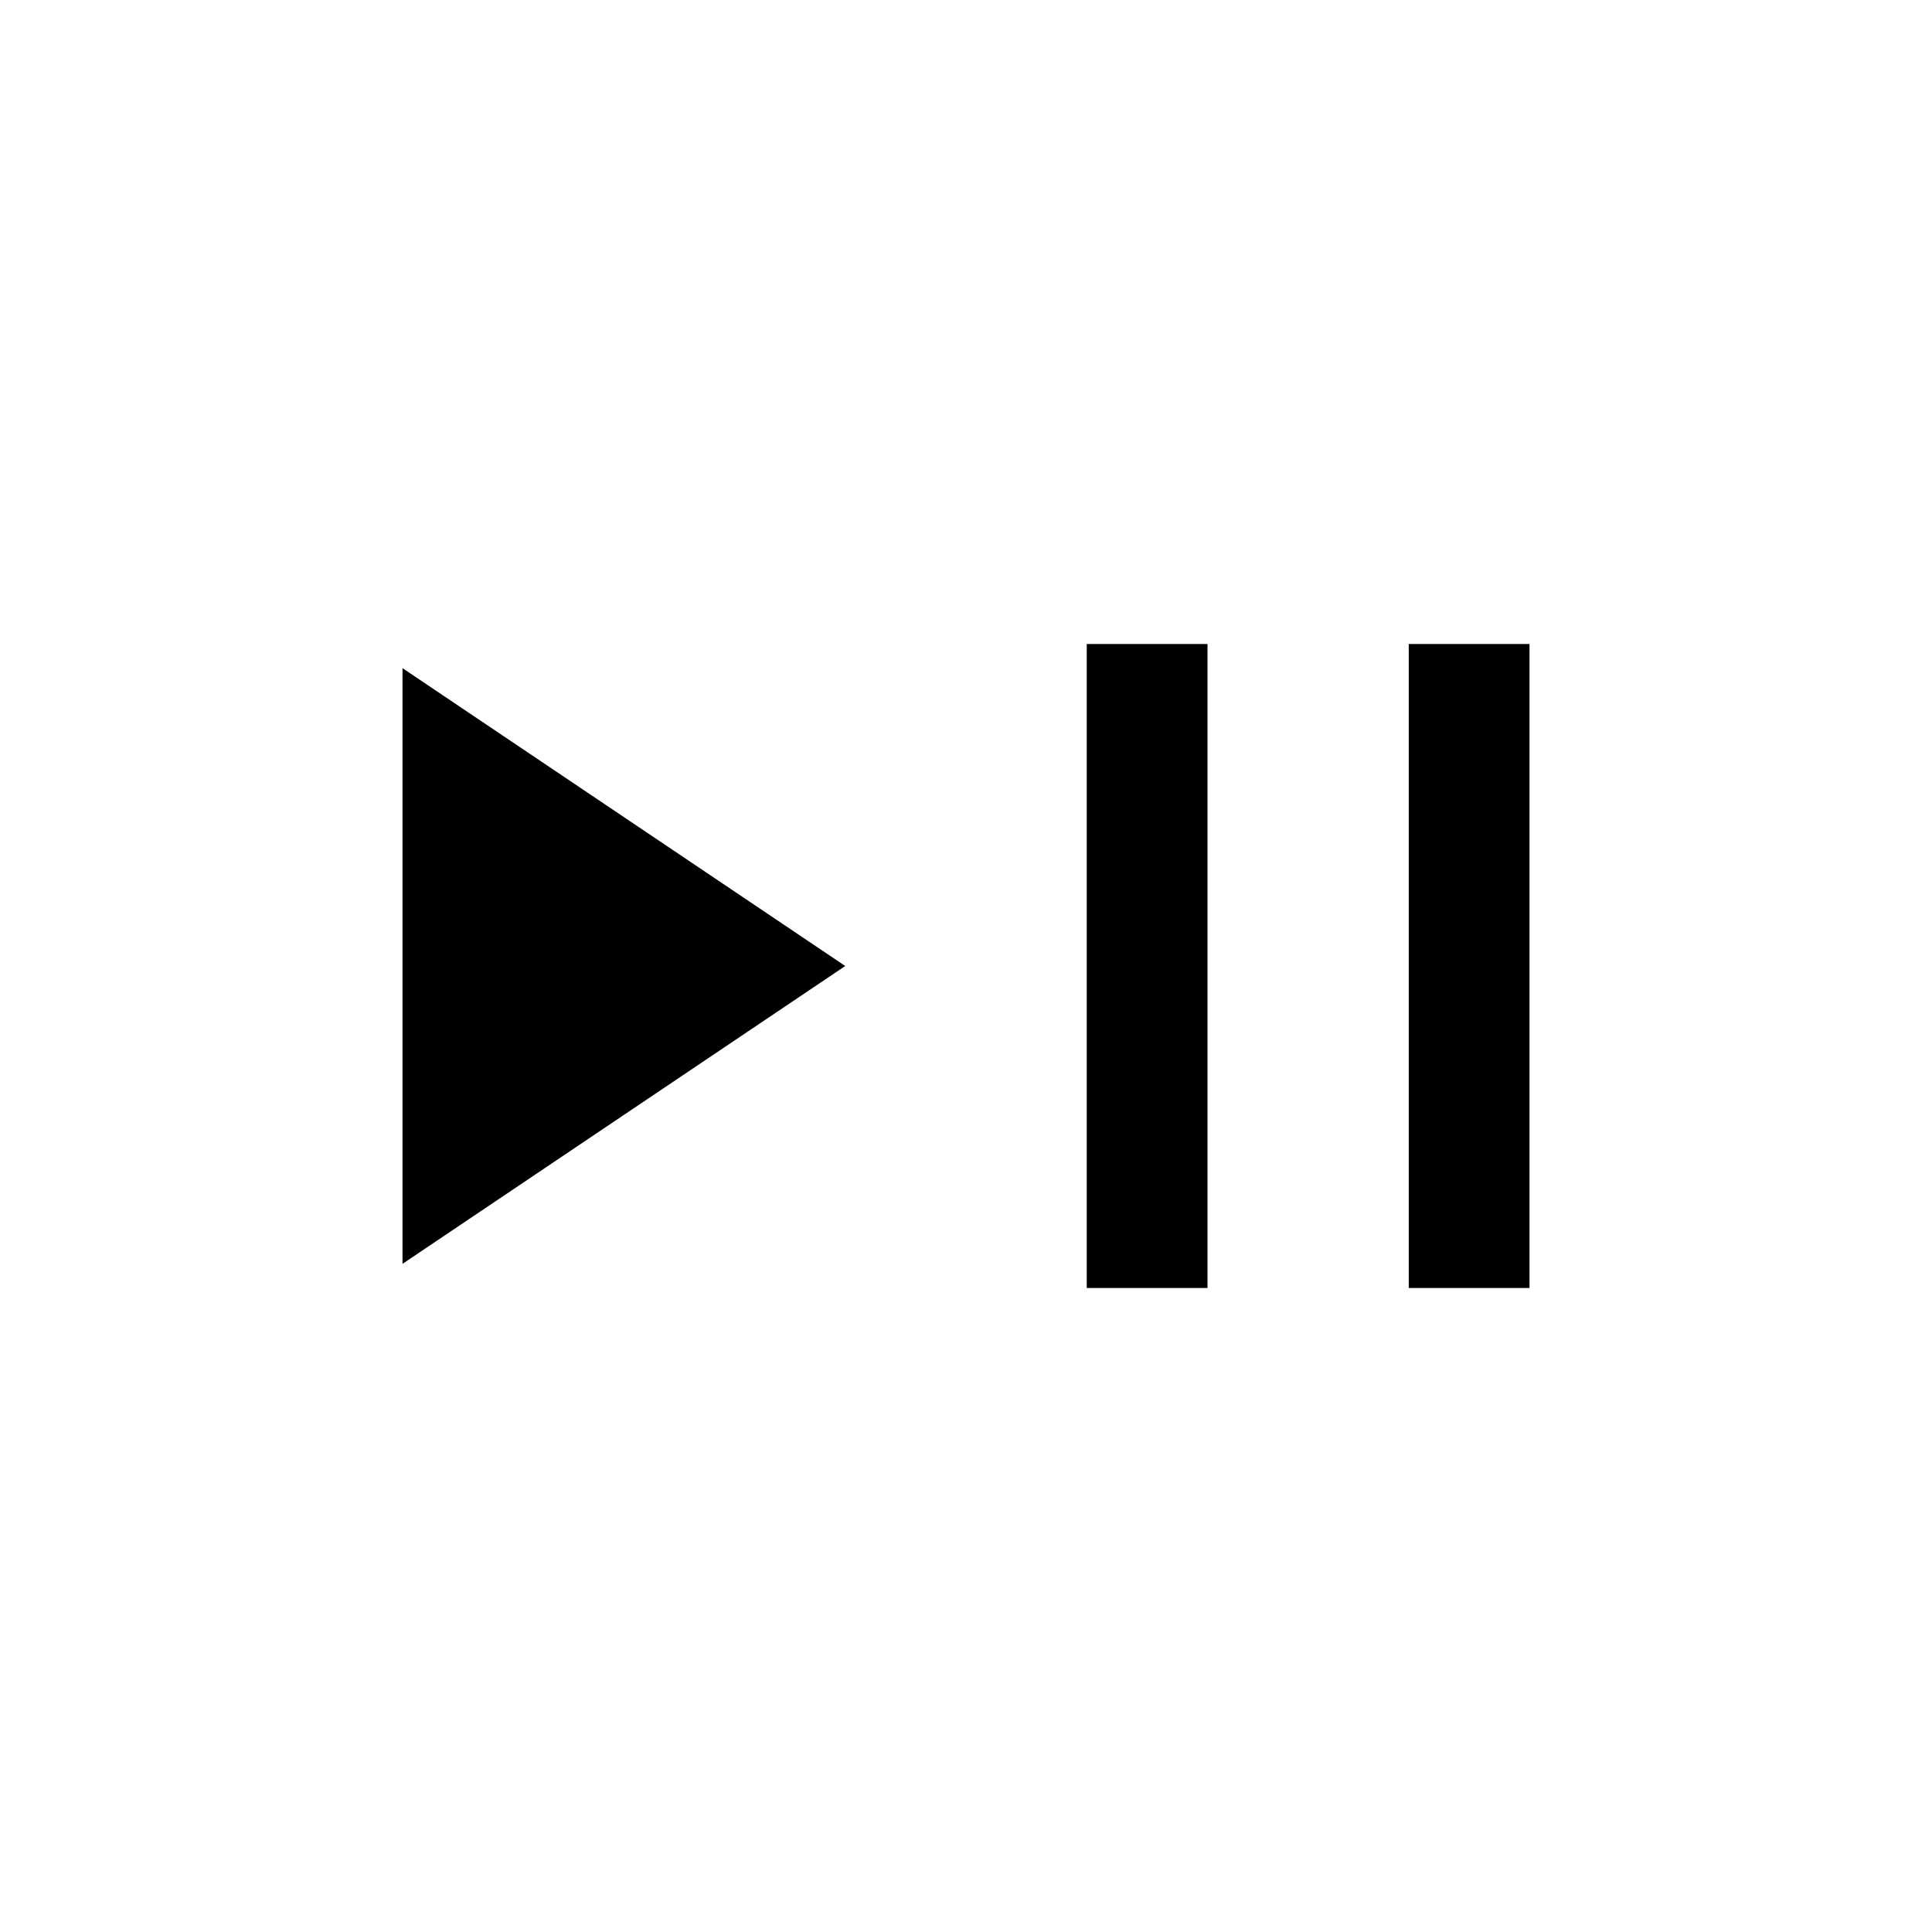
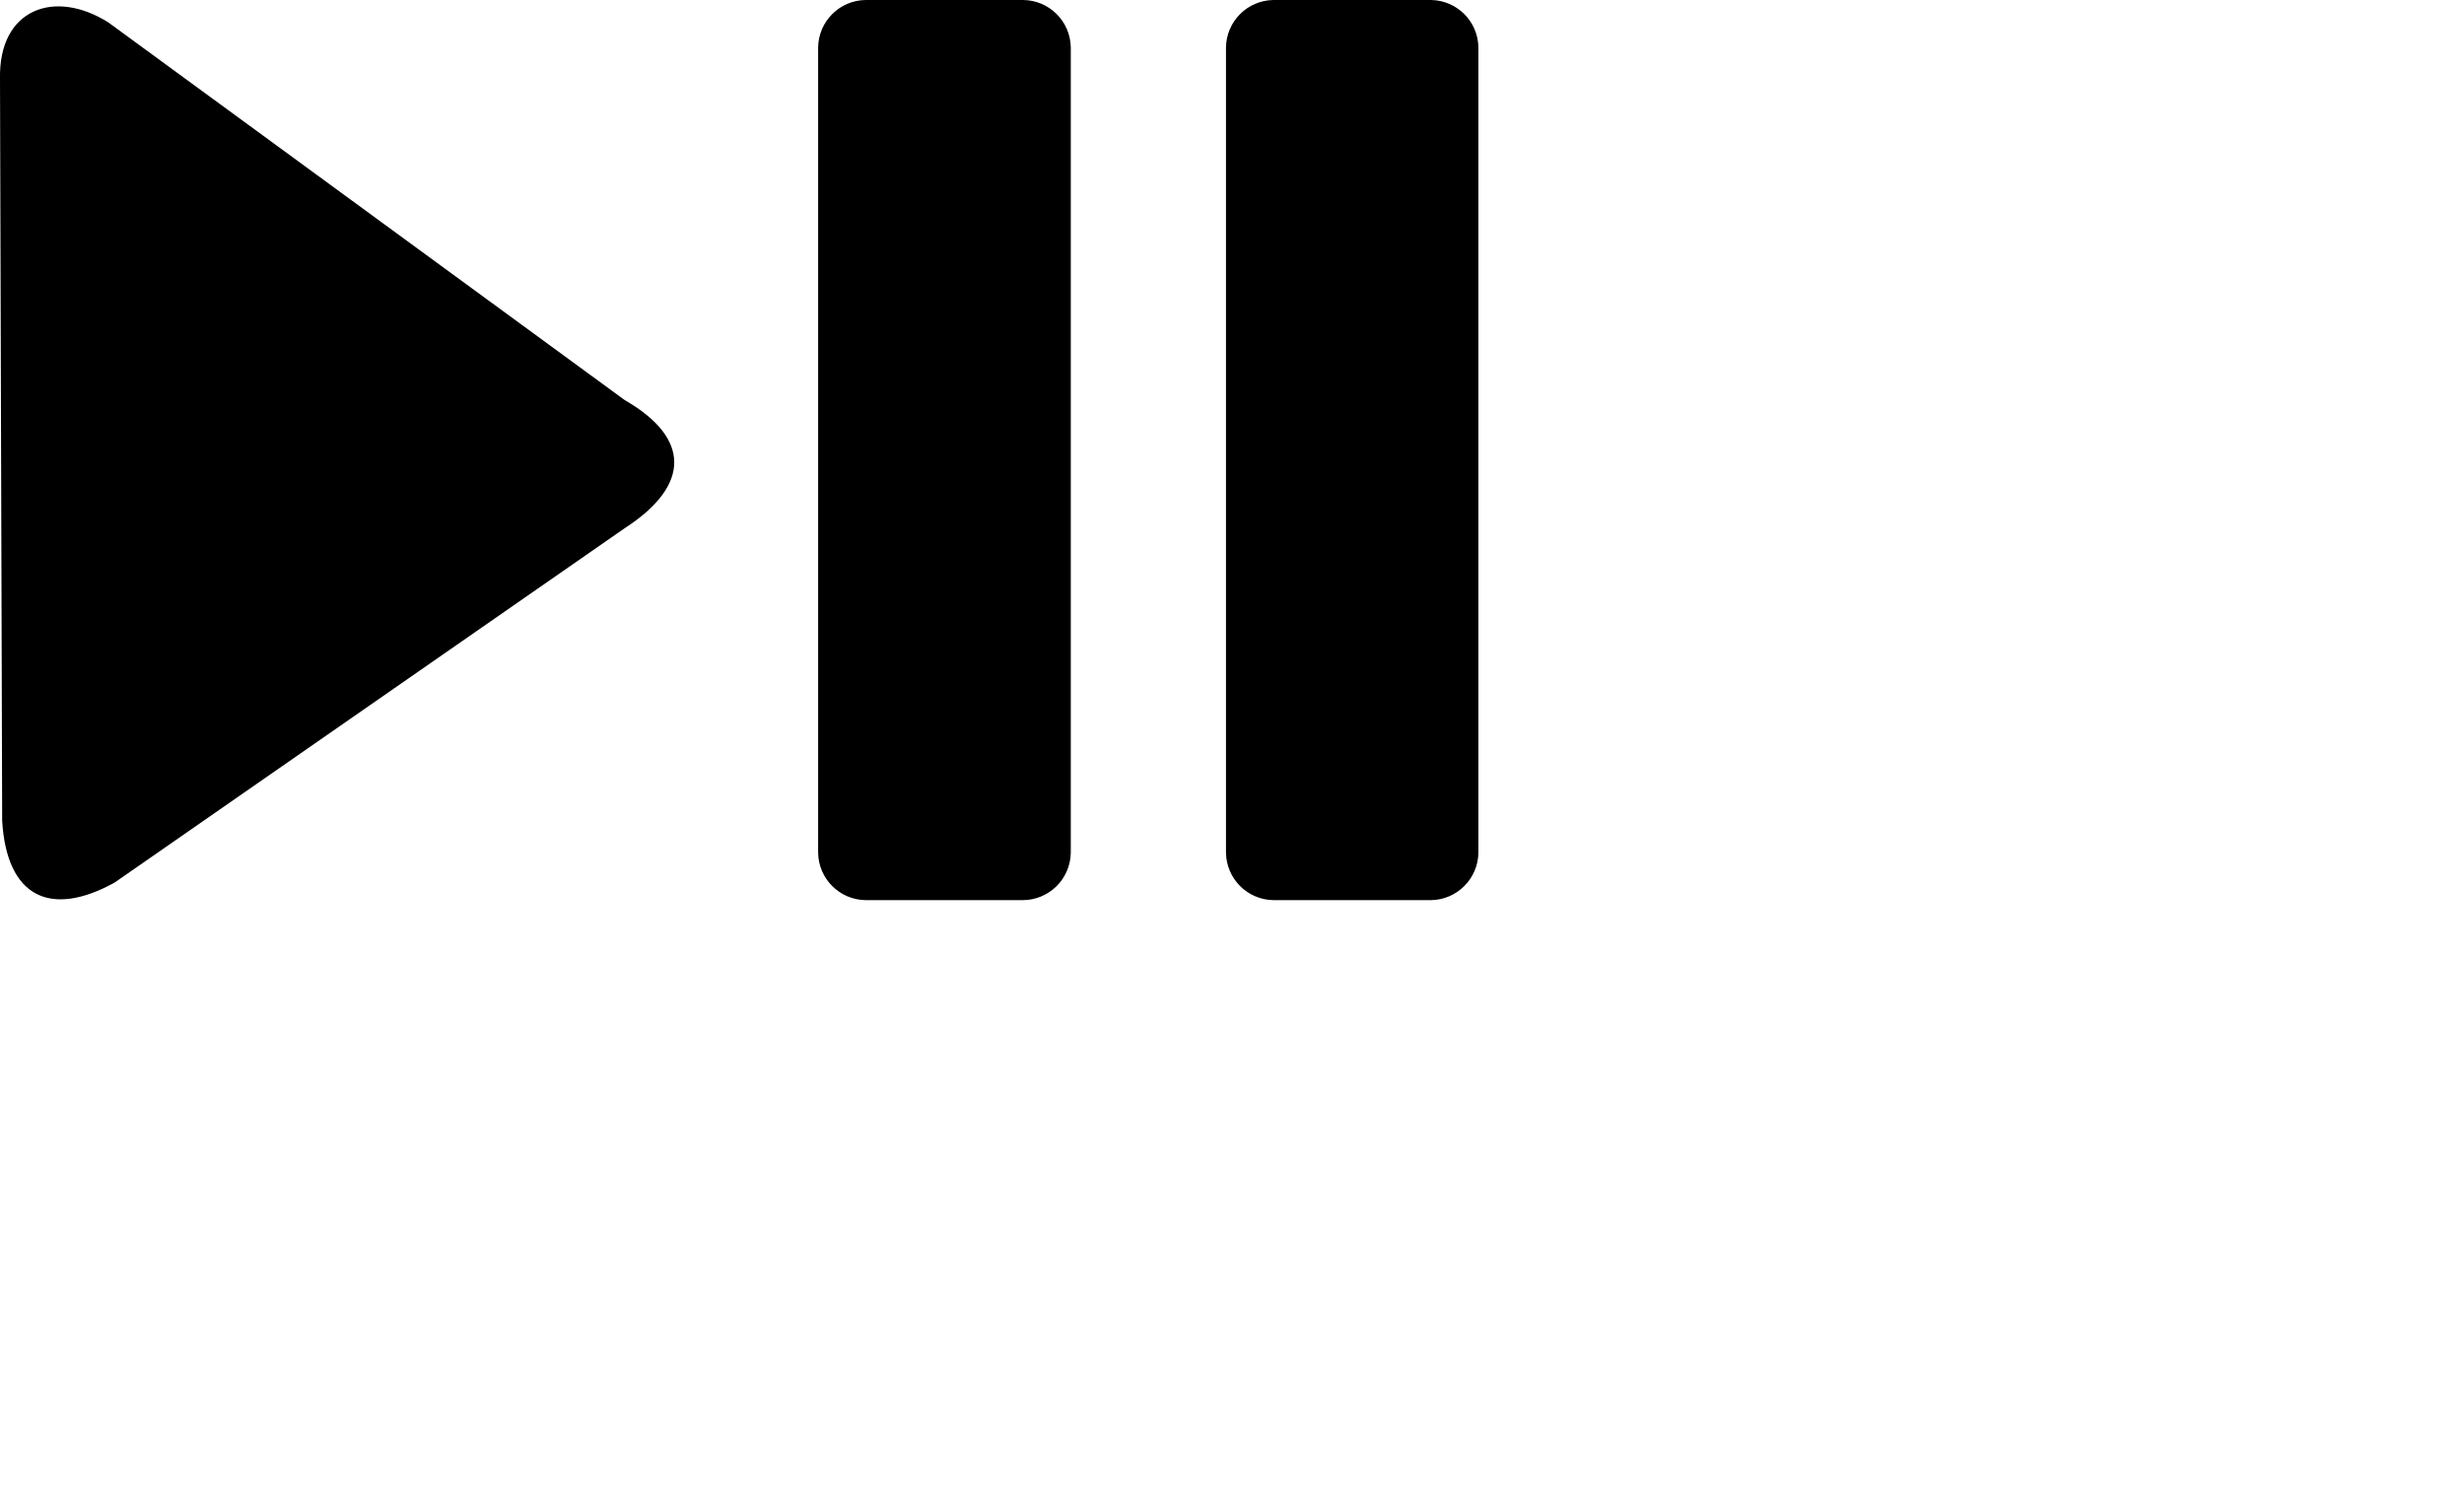
- <svg xmlns="http://www.w3.org/2000/svg" fill="none" viewBox="0 0 24 24" id="Play-Pause--Streamline-Outlined-Material" height="24" width="24">
-   <path fill="#000000" d="M5 15.7V8.3L10.5 12l-5.5 3.7Zm8.5 0.3V8h1.5v8h-1.5Zm4 0V8h1.5v8h-1.5Z" stroke-width="0.5" />
+ <svg xmlns="http://www.w3.org/2000/svg" id="Layer_1" data-name="Layer 1" viewBox="0 0 122.88 74.82">
+   <defs>
+     <style>.cls-1{
+       fill-rule:evenodd;
+       transform: scale(0.6);
+       transform-origin: center;
+     }
+   </style>
+   </defs>
+   <path class="cls-1" d="M51.93,43.9c5.49-3.55,5.47-7.5,0-10.64L9,1.86C4.55-.94-.12.71,0,6.55L.18,68.23c.38,6.34,4,8.07,9.33,5.14L51.93,43.9ZM105.84,0h13.1a4,4,0,0,1,3.94,3.94V70.88a4,4,0,0,1-3.94,3.94h-13.1a4,4,0,0,1-3.94-3.94V3.94A4,4,0,0,1,105.84,0ZM71.94,0H85A4,4,0,0,1,89,3.94V70.88A4,4,0,0,1,85,74.82H71.94A4,4,0,0,1,68,70.88V3.94A4,4,0,0,1,71.94,0Z" />
</svg>
